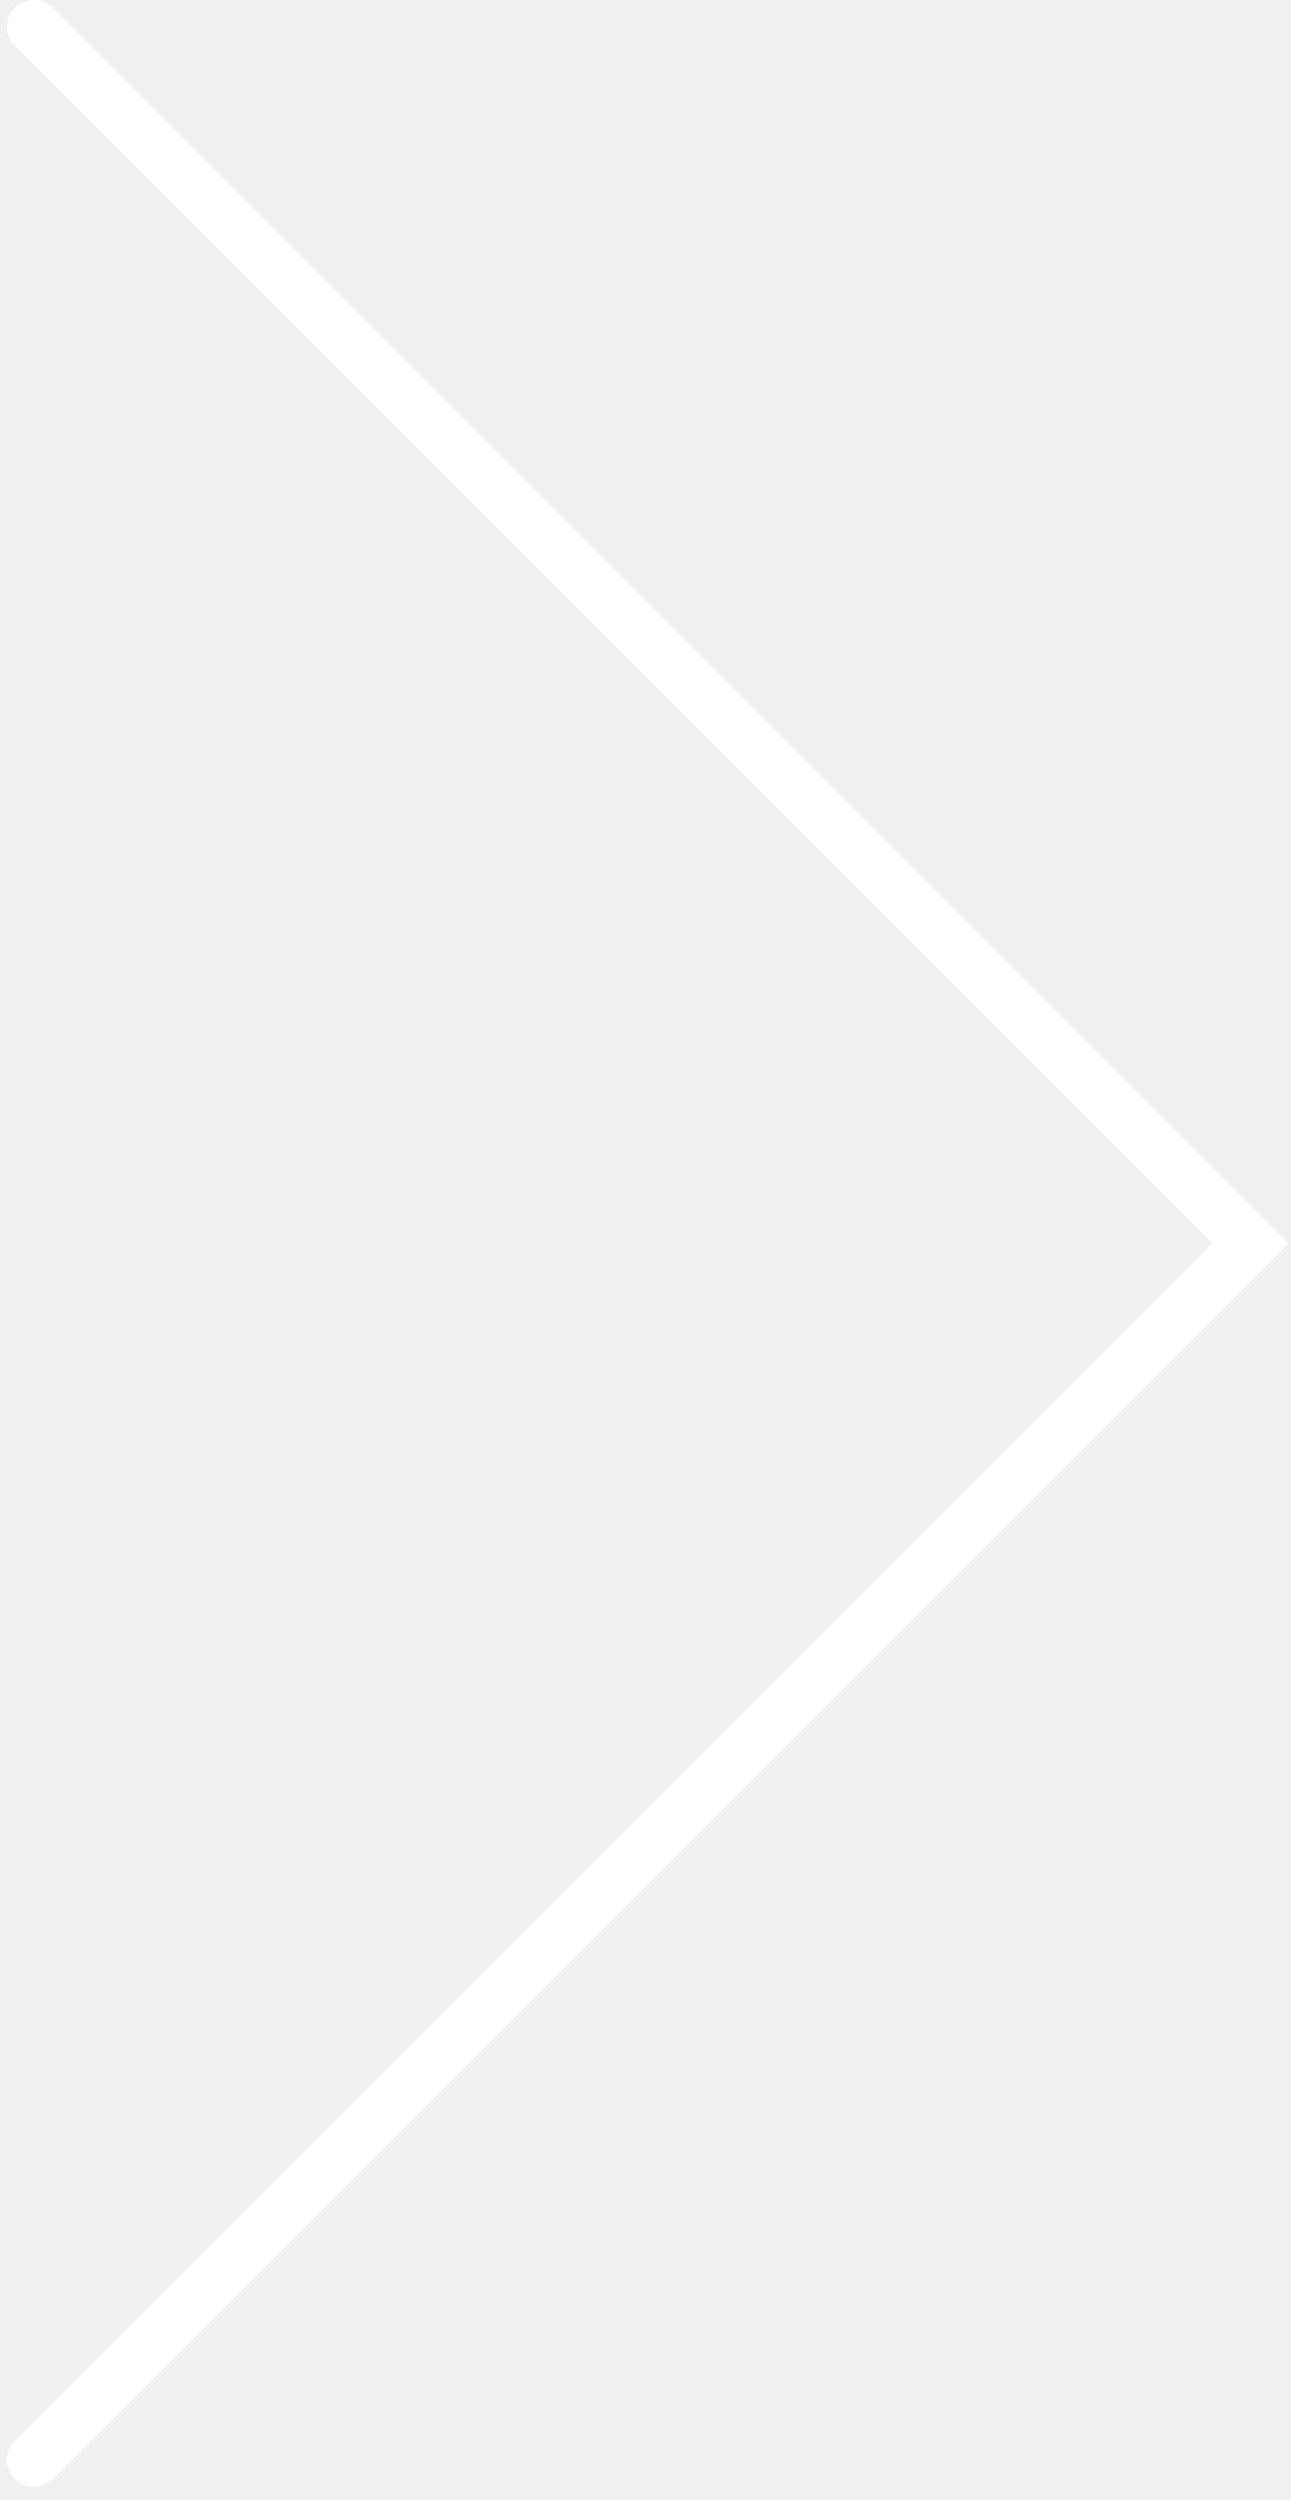
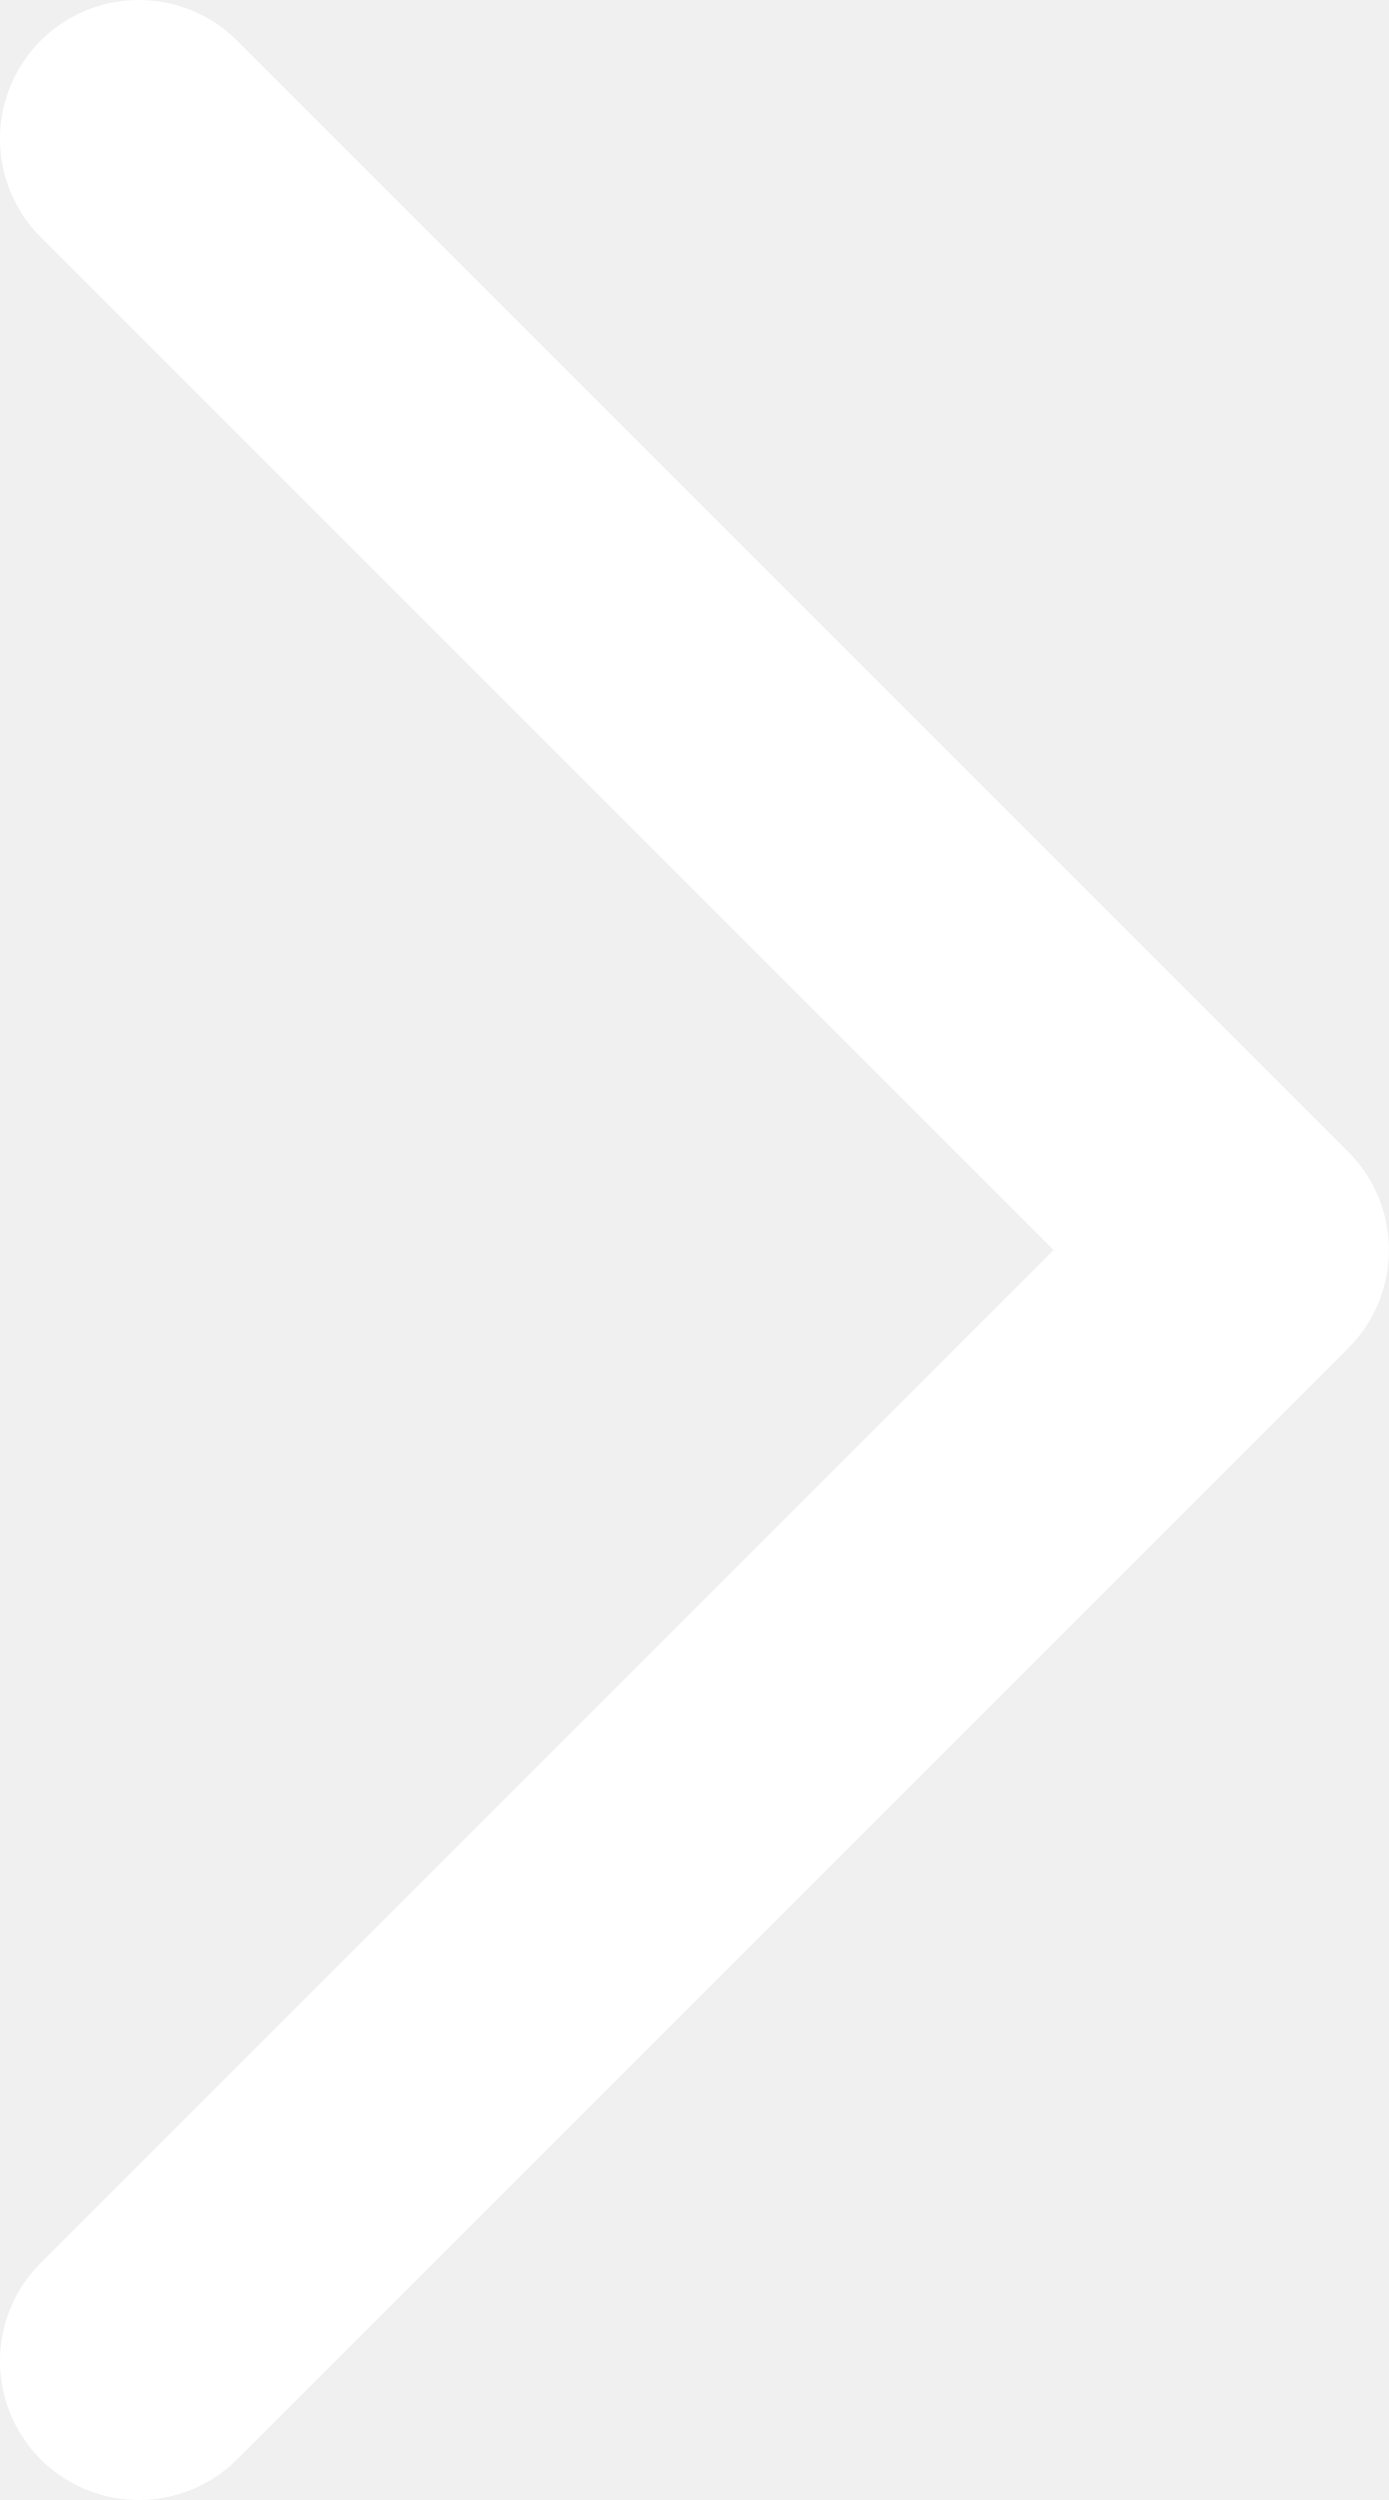
- <svg xmlns="http://www.w3.org/2000/svg" width="48" height="93" viewBox="0 0 48 93" fill="none">
-   <path d="M1.255 91.509L46.51 46.254L1.255 0.999" stroke="white" stroke-width="2" stroke-linecap="round" />
+ <svg xmlns="http://www.w3.org/2000/svg" width="10" height="18" viewBox="0 0 10 18" fill="none">
+   <path d="M1 17L9 9L1 1" stroke="white" stroke-width="2" stroke-linecap="round" stroke-linejoin="round" />
</svg>
